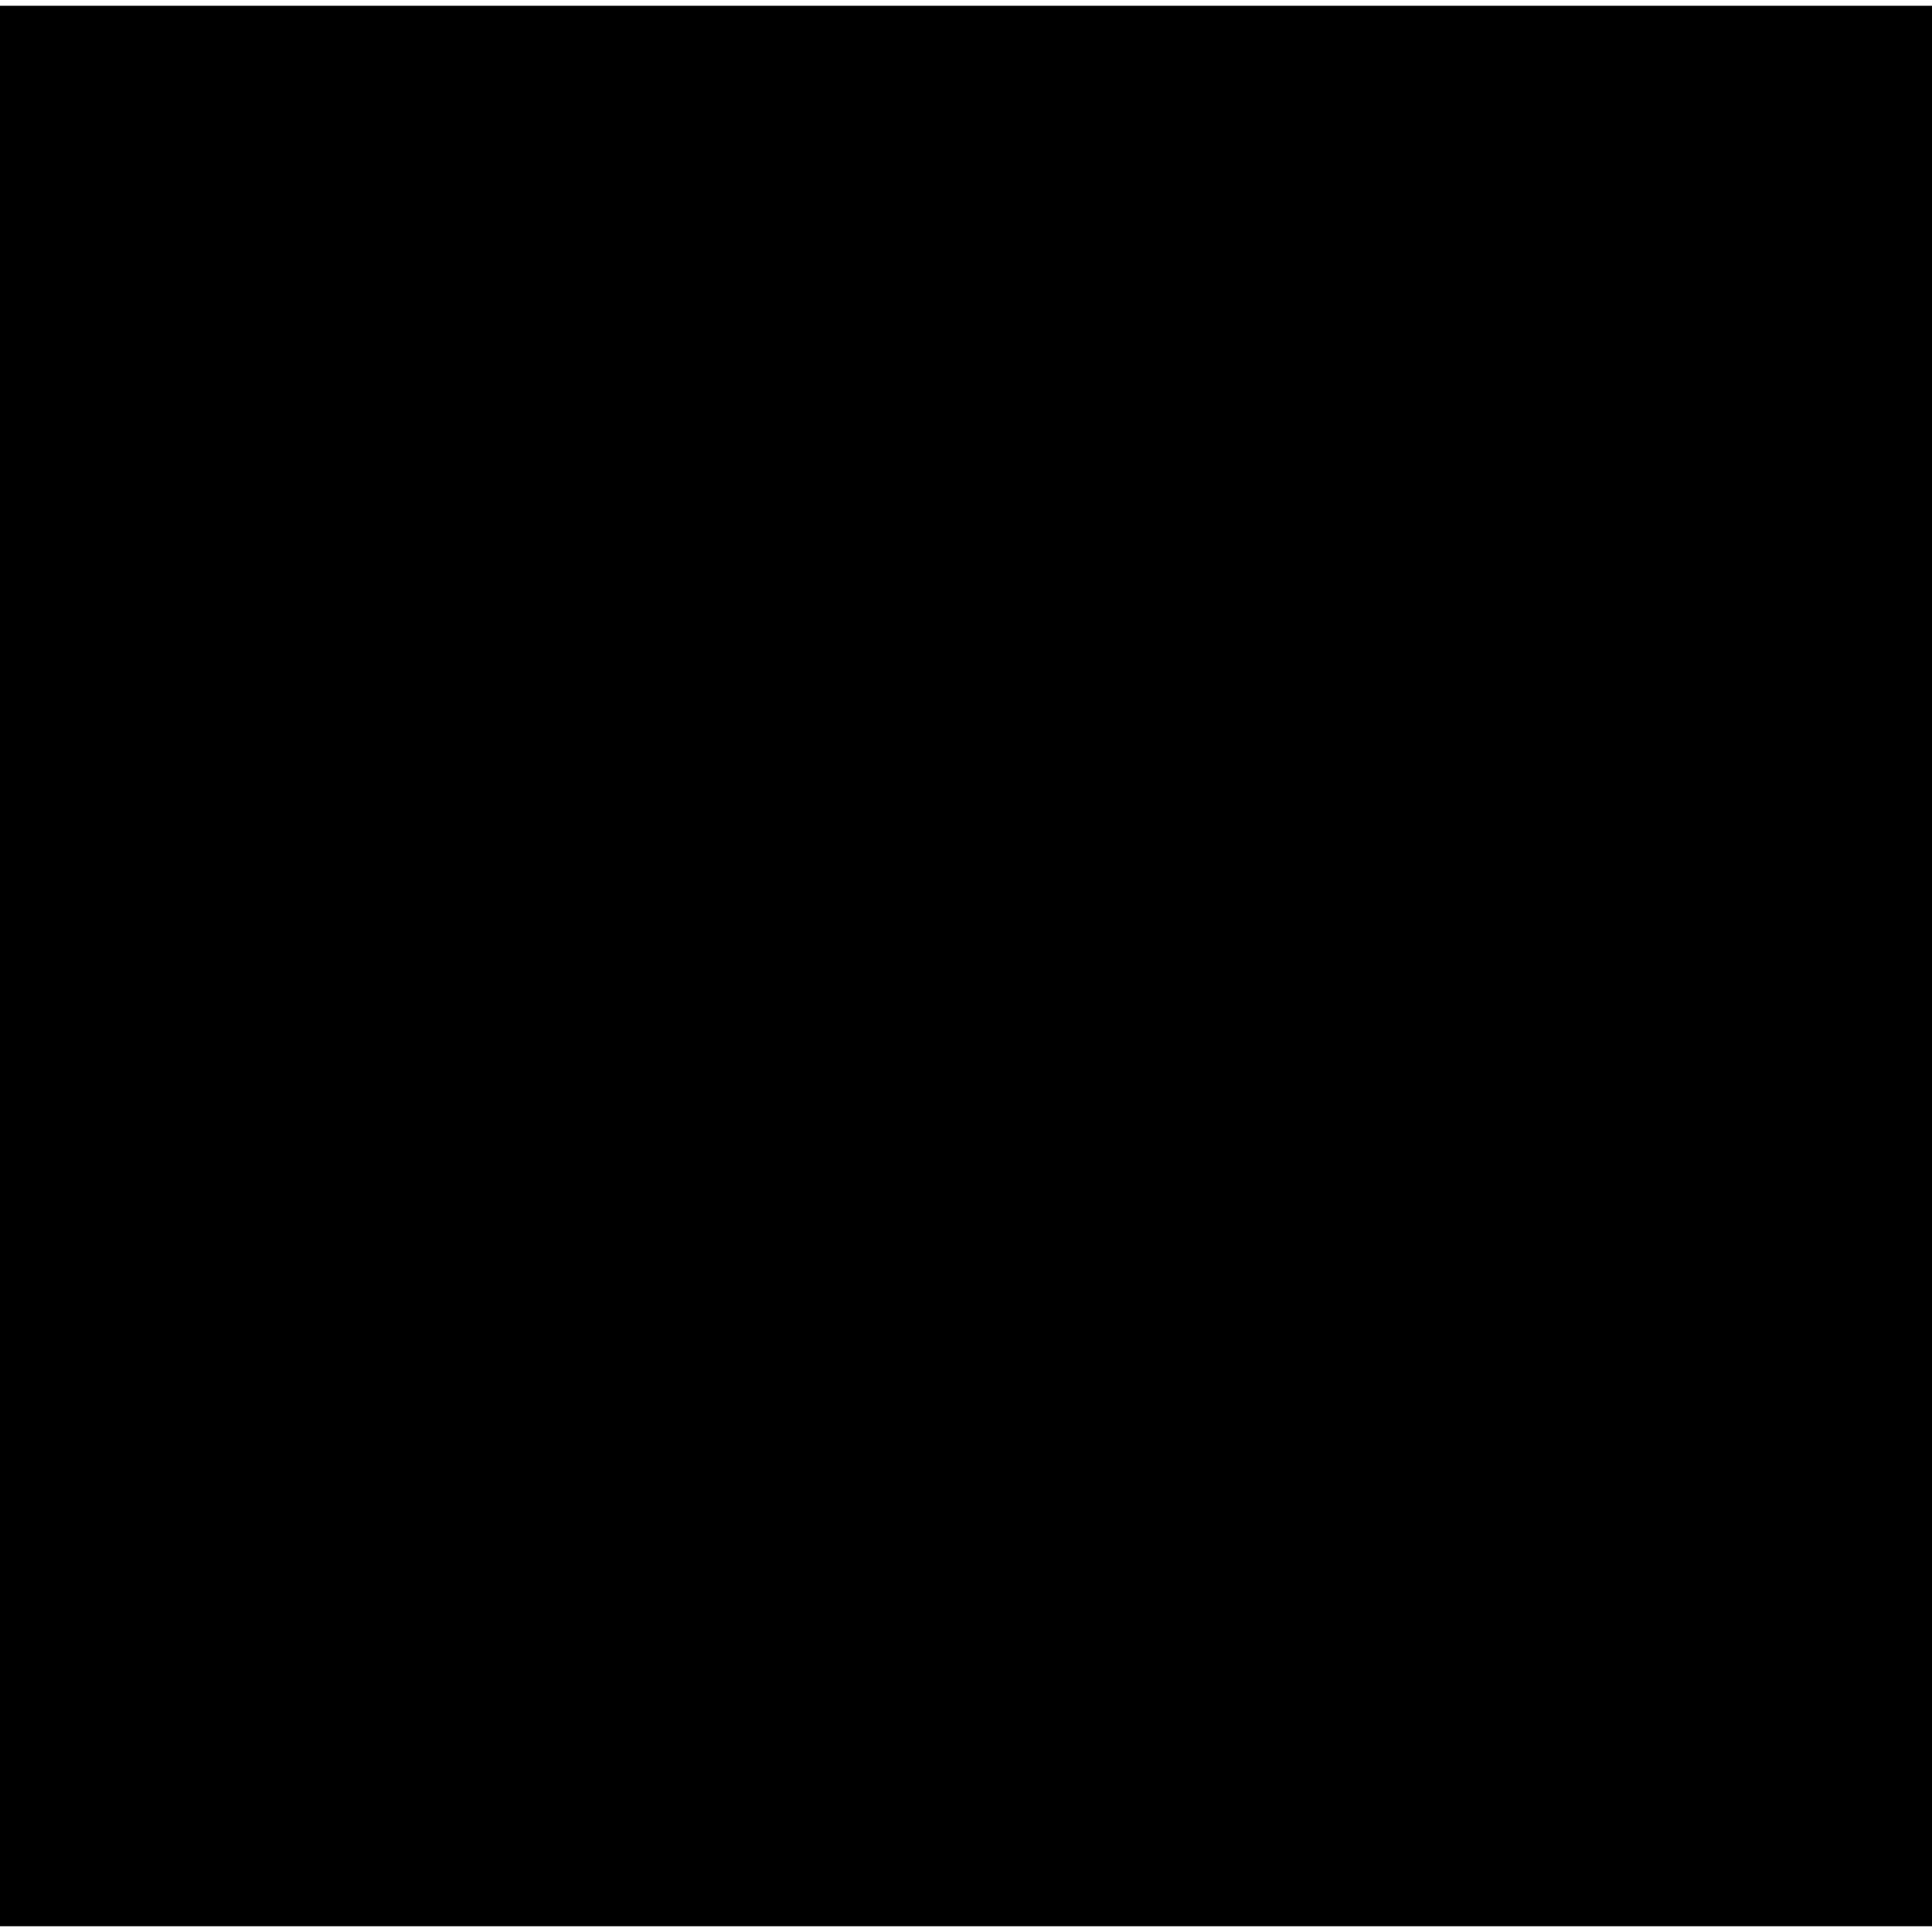
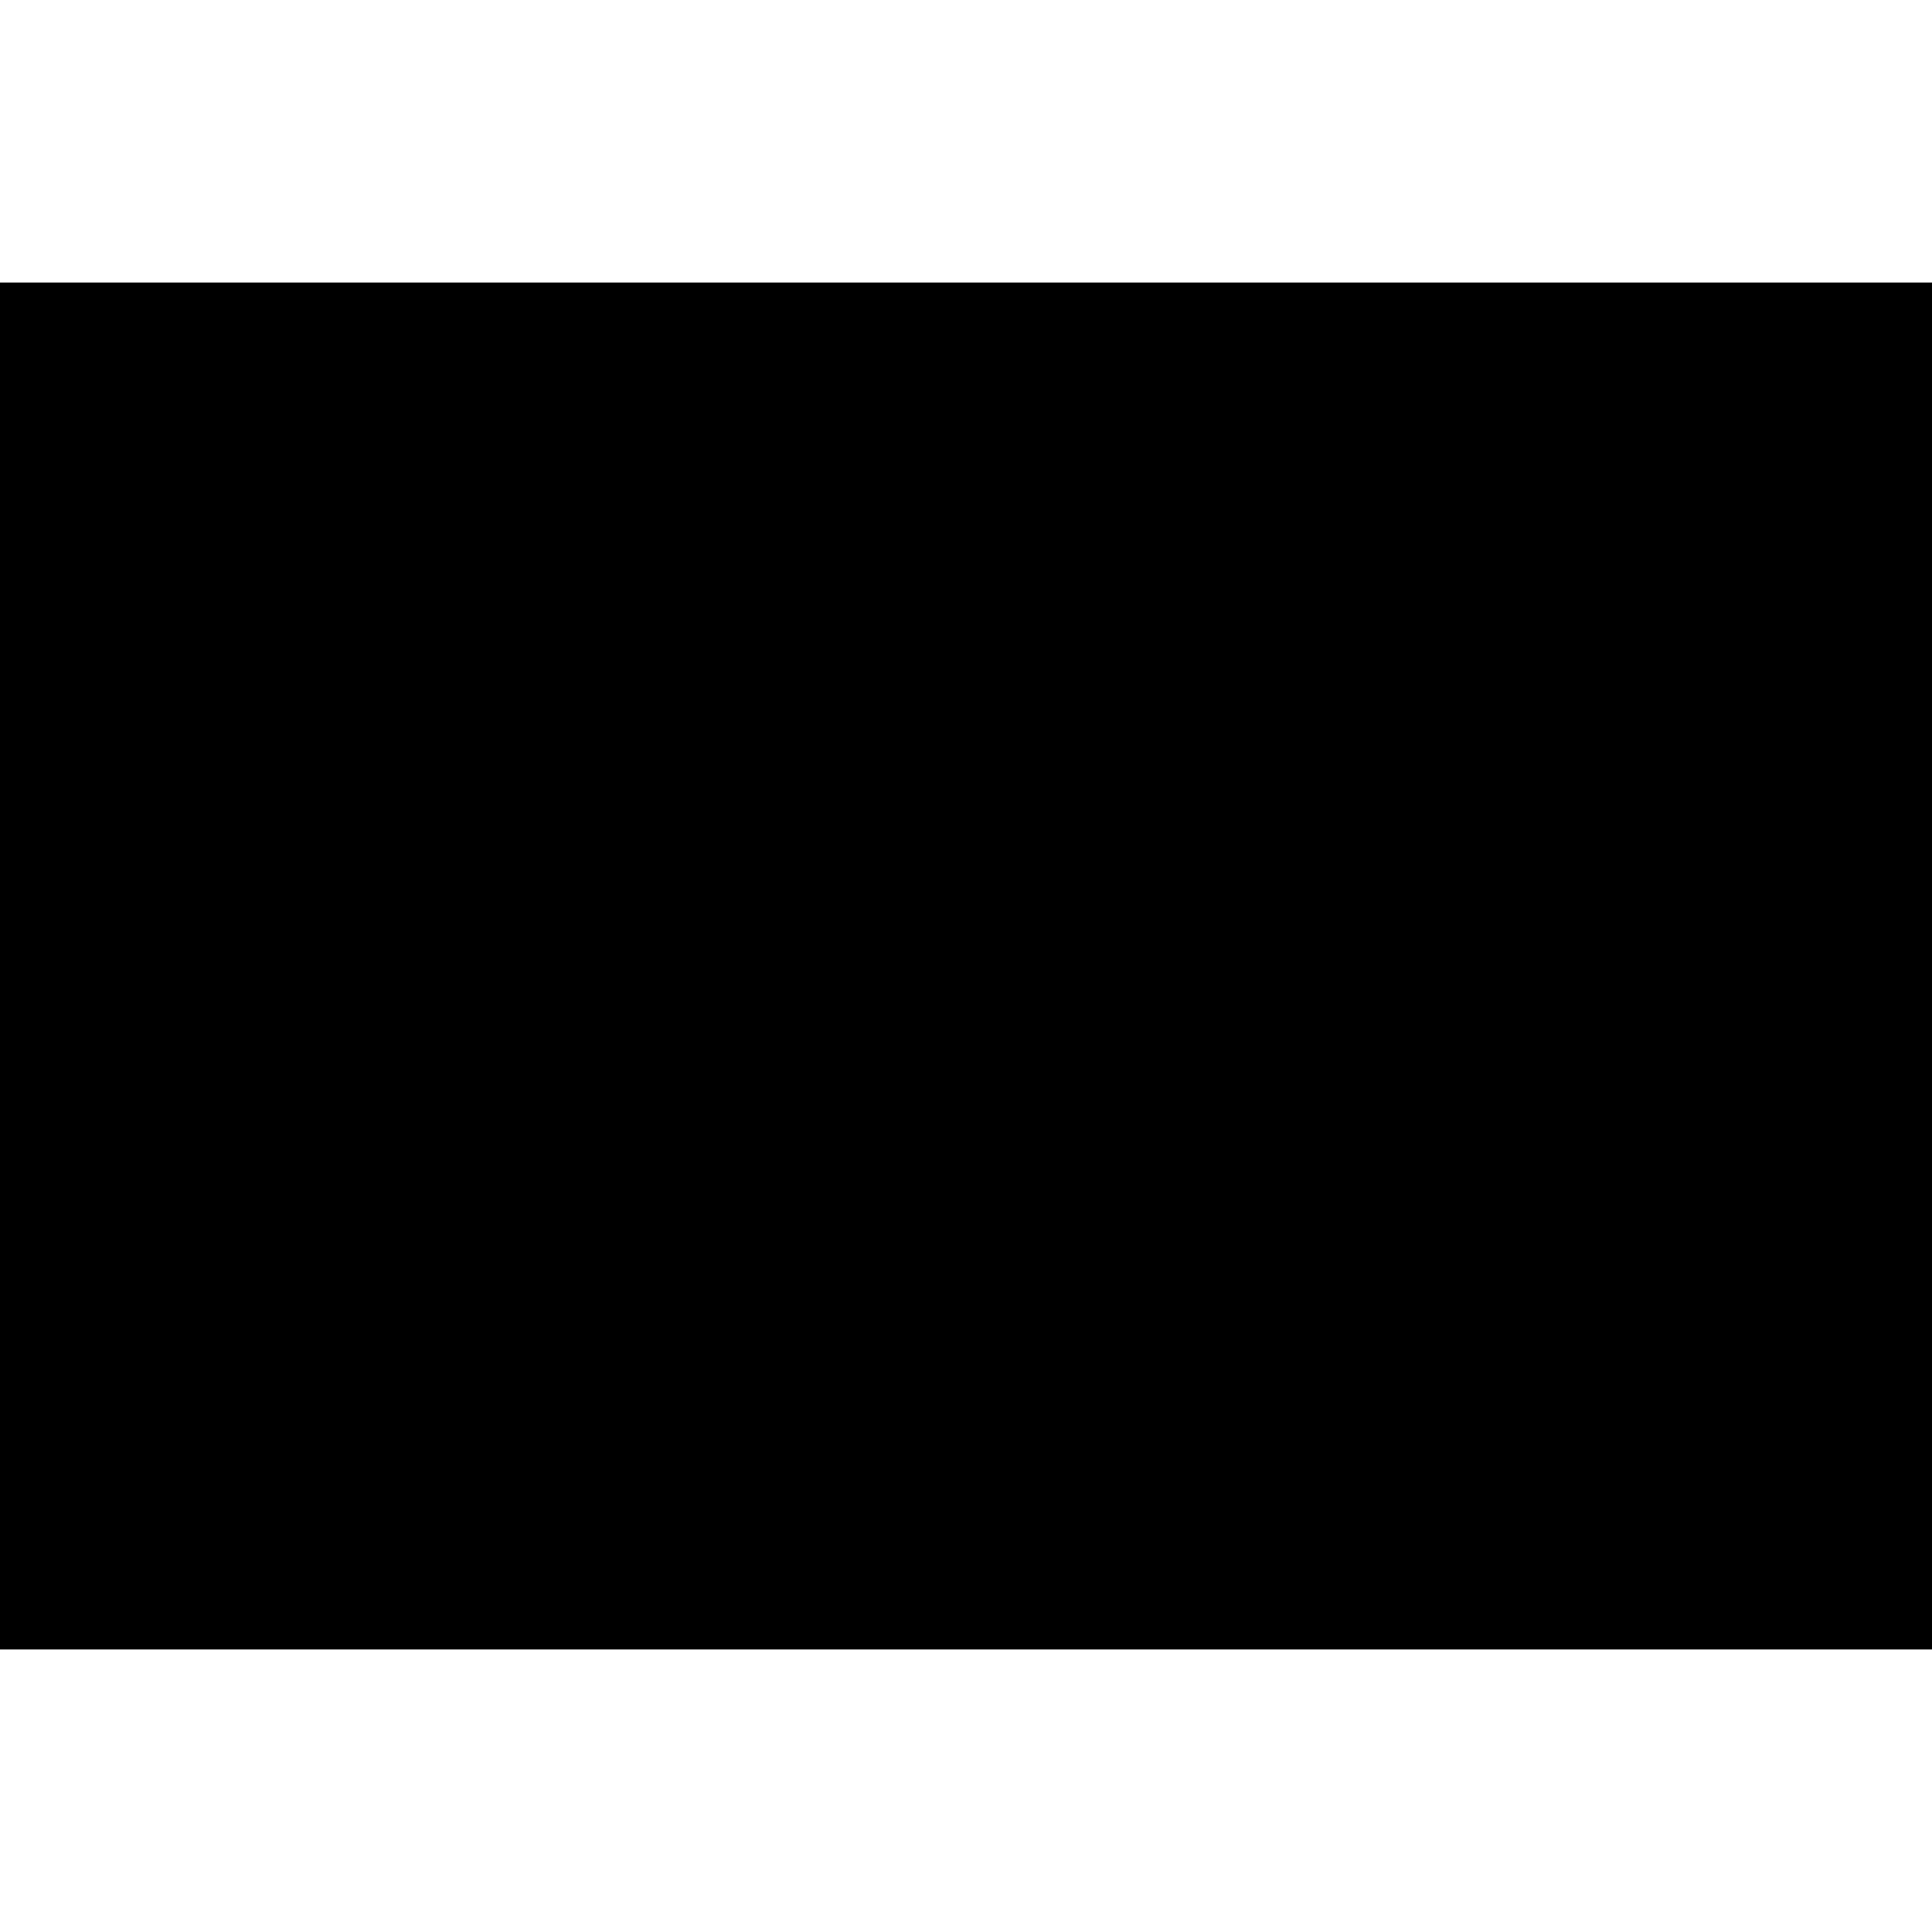
- <svg xmlns="http://www.w3.org/2000/svg" version="1.0" width="3016pt" height="3016pt" viewBox="0 0 3016 3016" preserveAspectRatio="xMidYMid meet">
-   <g transform="translate(0,3016) scale(0.1,-0.1)" fill="#000000" stroke="none">
-     <path d="M0 15080 l0 -14990 15080 0 15080 0 0 14990 0 14990 -15080 0 -15080 0 0 -14990z" />
+ <svg xmlns="http://www.w3.org/2000/svg" version="1.0" width="800pt" height="800pt" viewBox="0 0 800 800" preserveAspectRatio="xMidYMid meet">
+   <g transform="translate(0,800) scale(0.1,-0.1)" fill="#000000" stroke="none">
+     <path d="M0 4000 l0 -2830 4000 0 4000 0 0 2830 0 2830 -4000 0 -4000 0 0 -2830z" />
  </g>
</svg>
